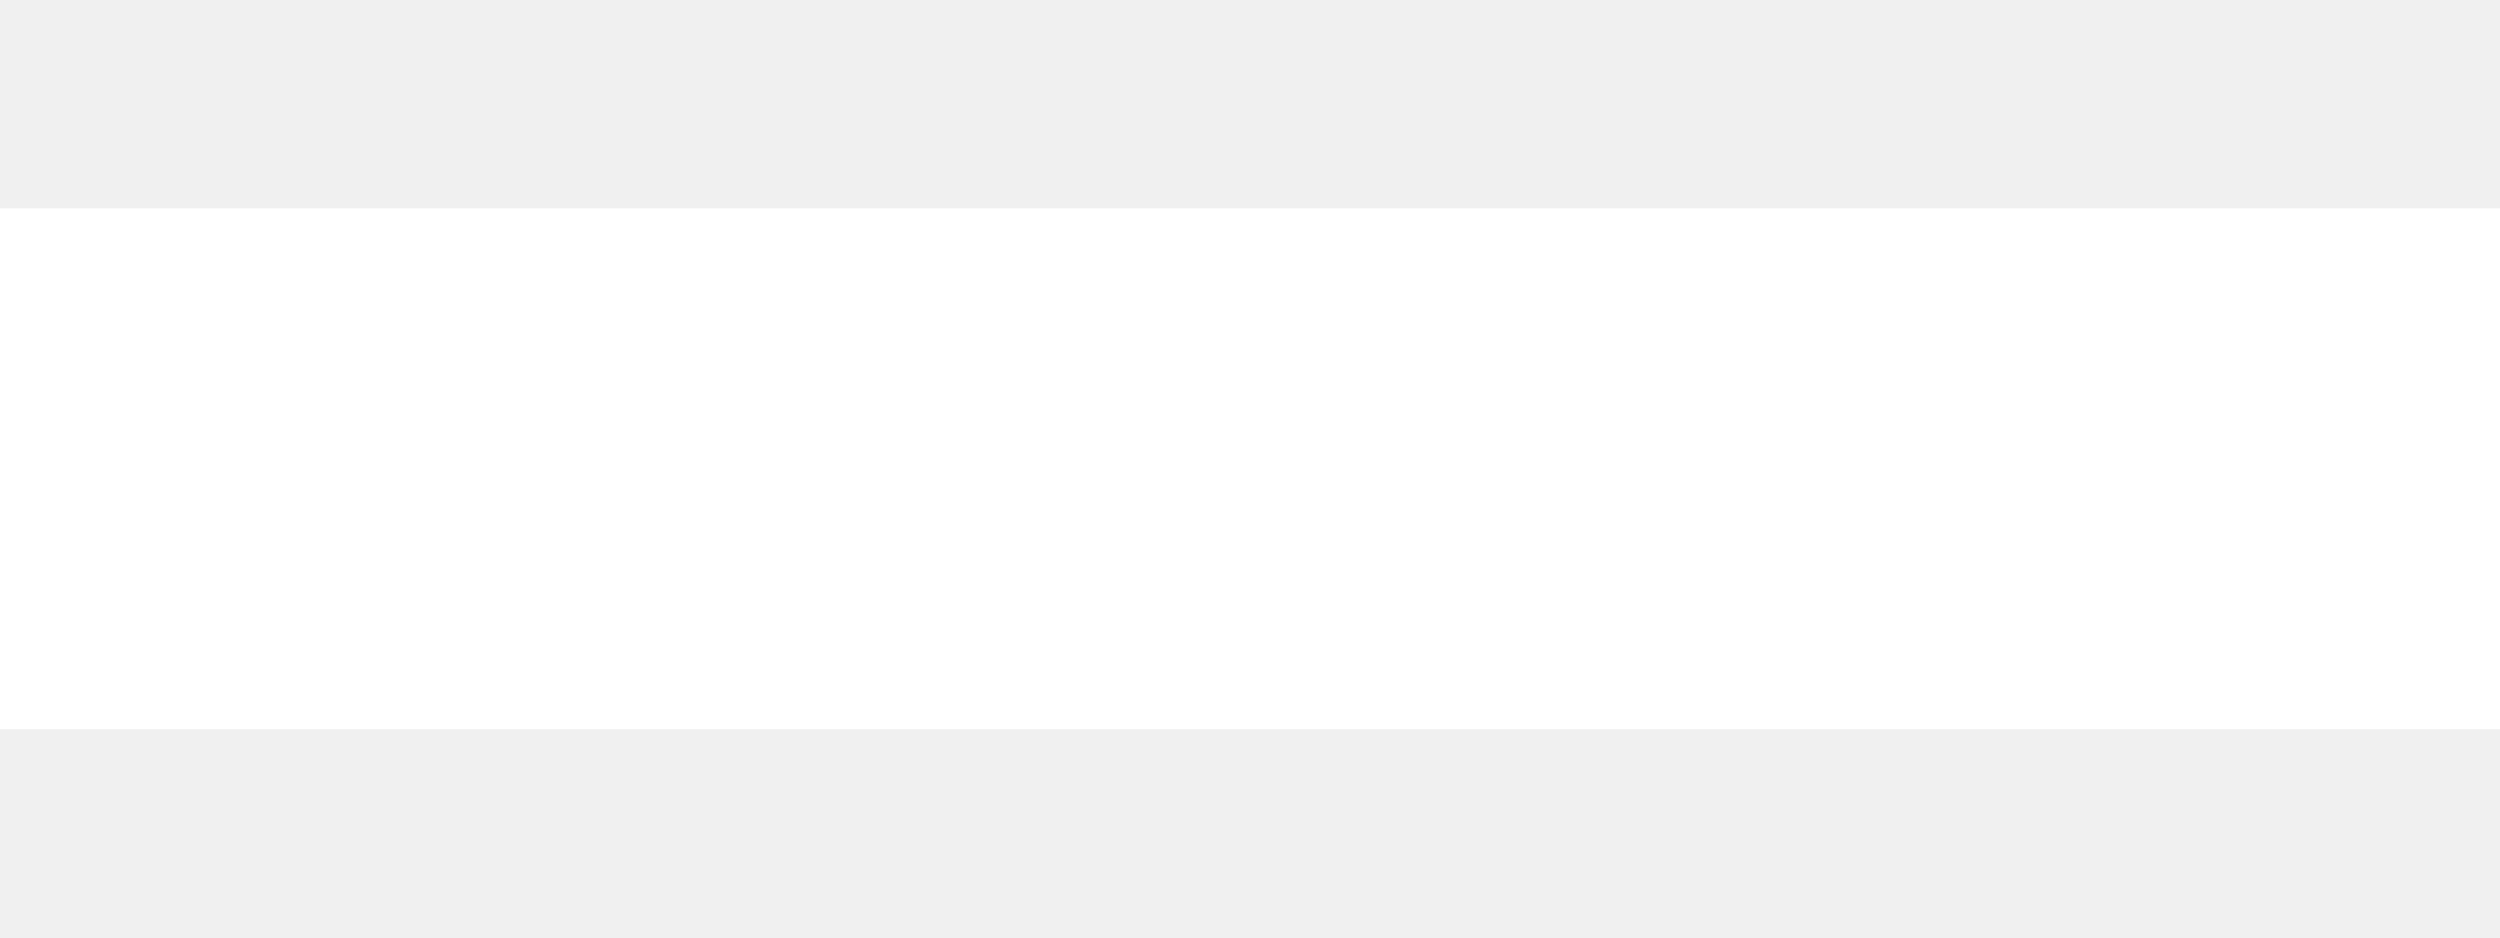
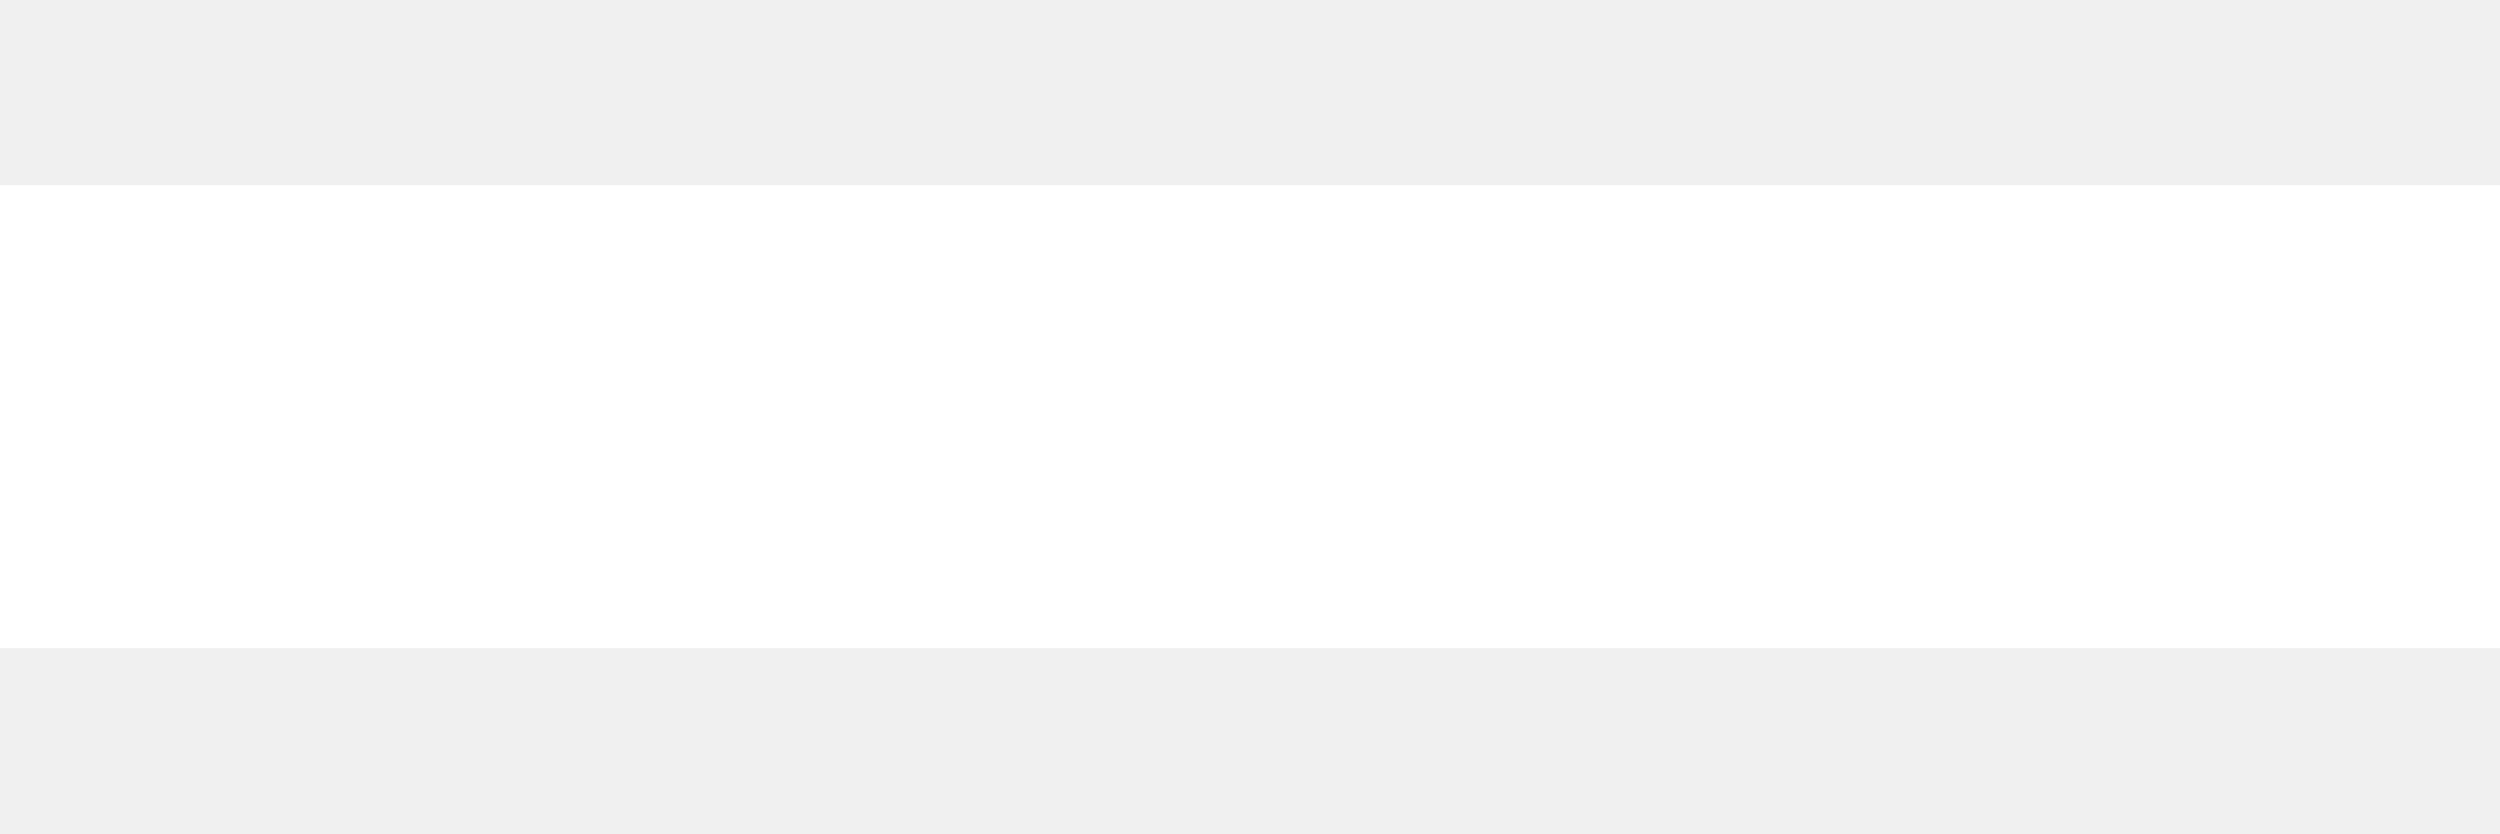
- <svg xmlns="http://www.w3.org/2000/svg" width="240" height="90" version="1.1">
+ <svg xmlns="http://www.w3.org/2000/svg" width="270" height="90" version="1.1">
  <g transform="translate(0, -30)" stroke="none" fill="white">
-     <path d="M 240 50 L 0 50 L 0 100 L 240 100 L 240 50Z" />
+     <path d="M 270 50 L 0 50 L 0 100 L 270 100 L 270 50Z" />
  </g>
</svg>
